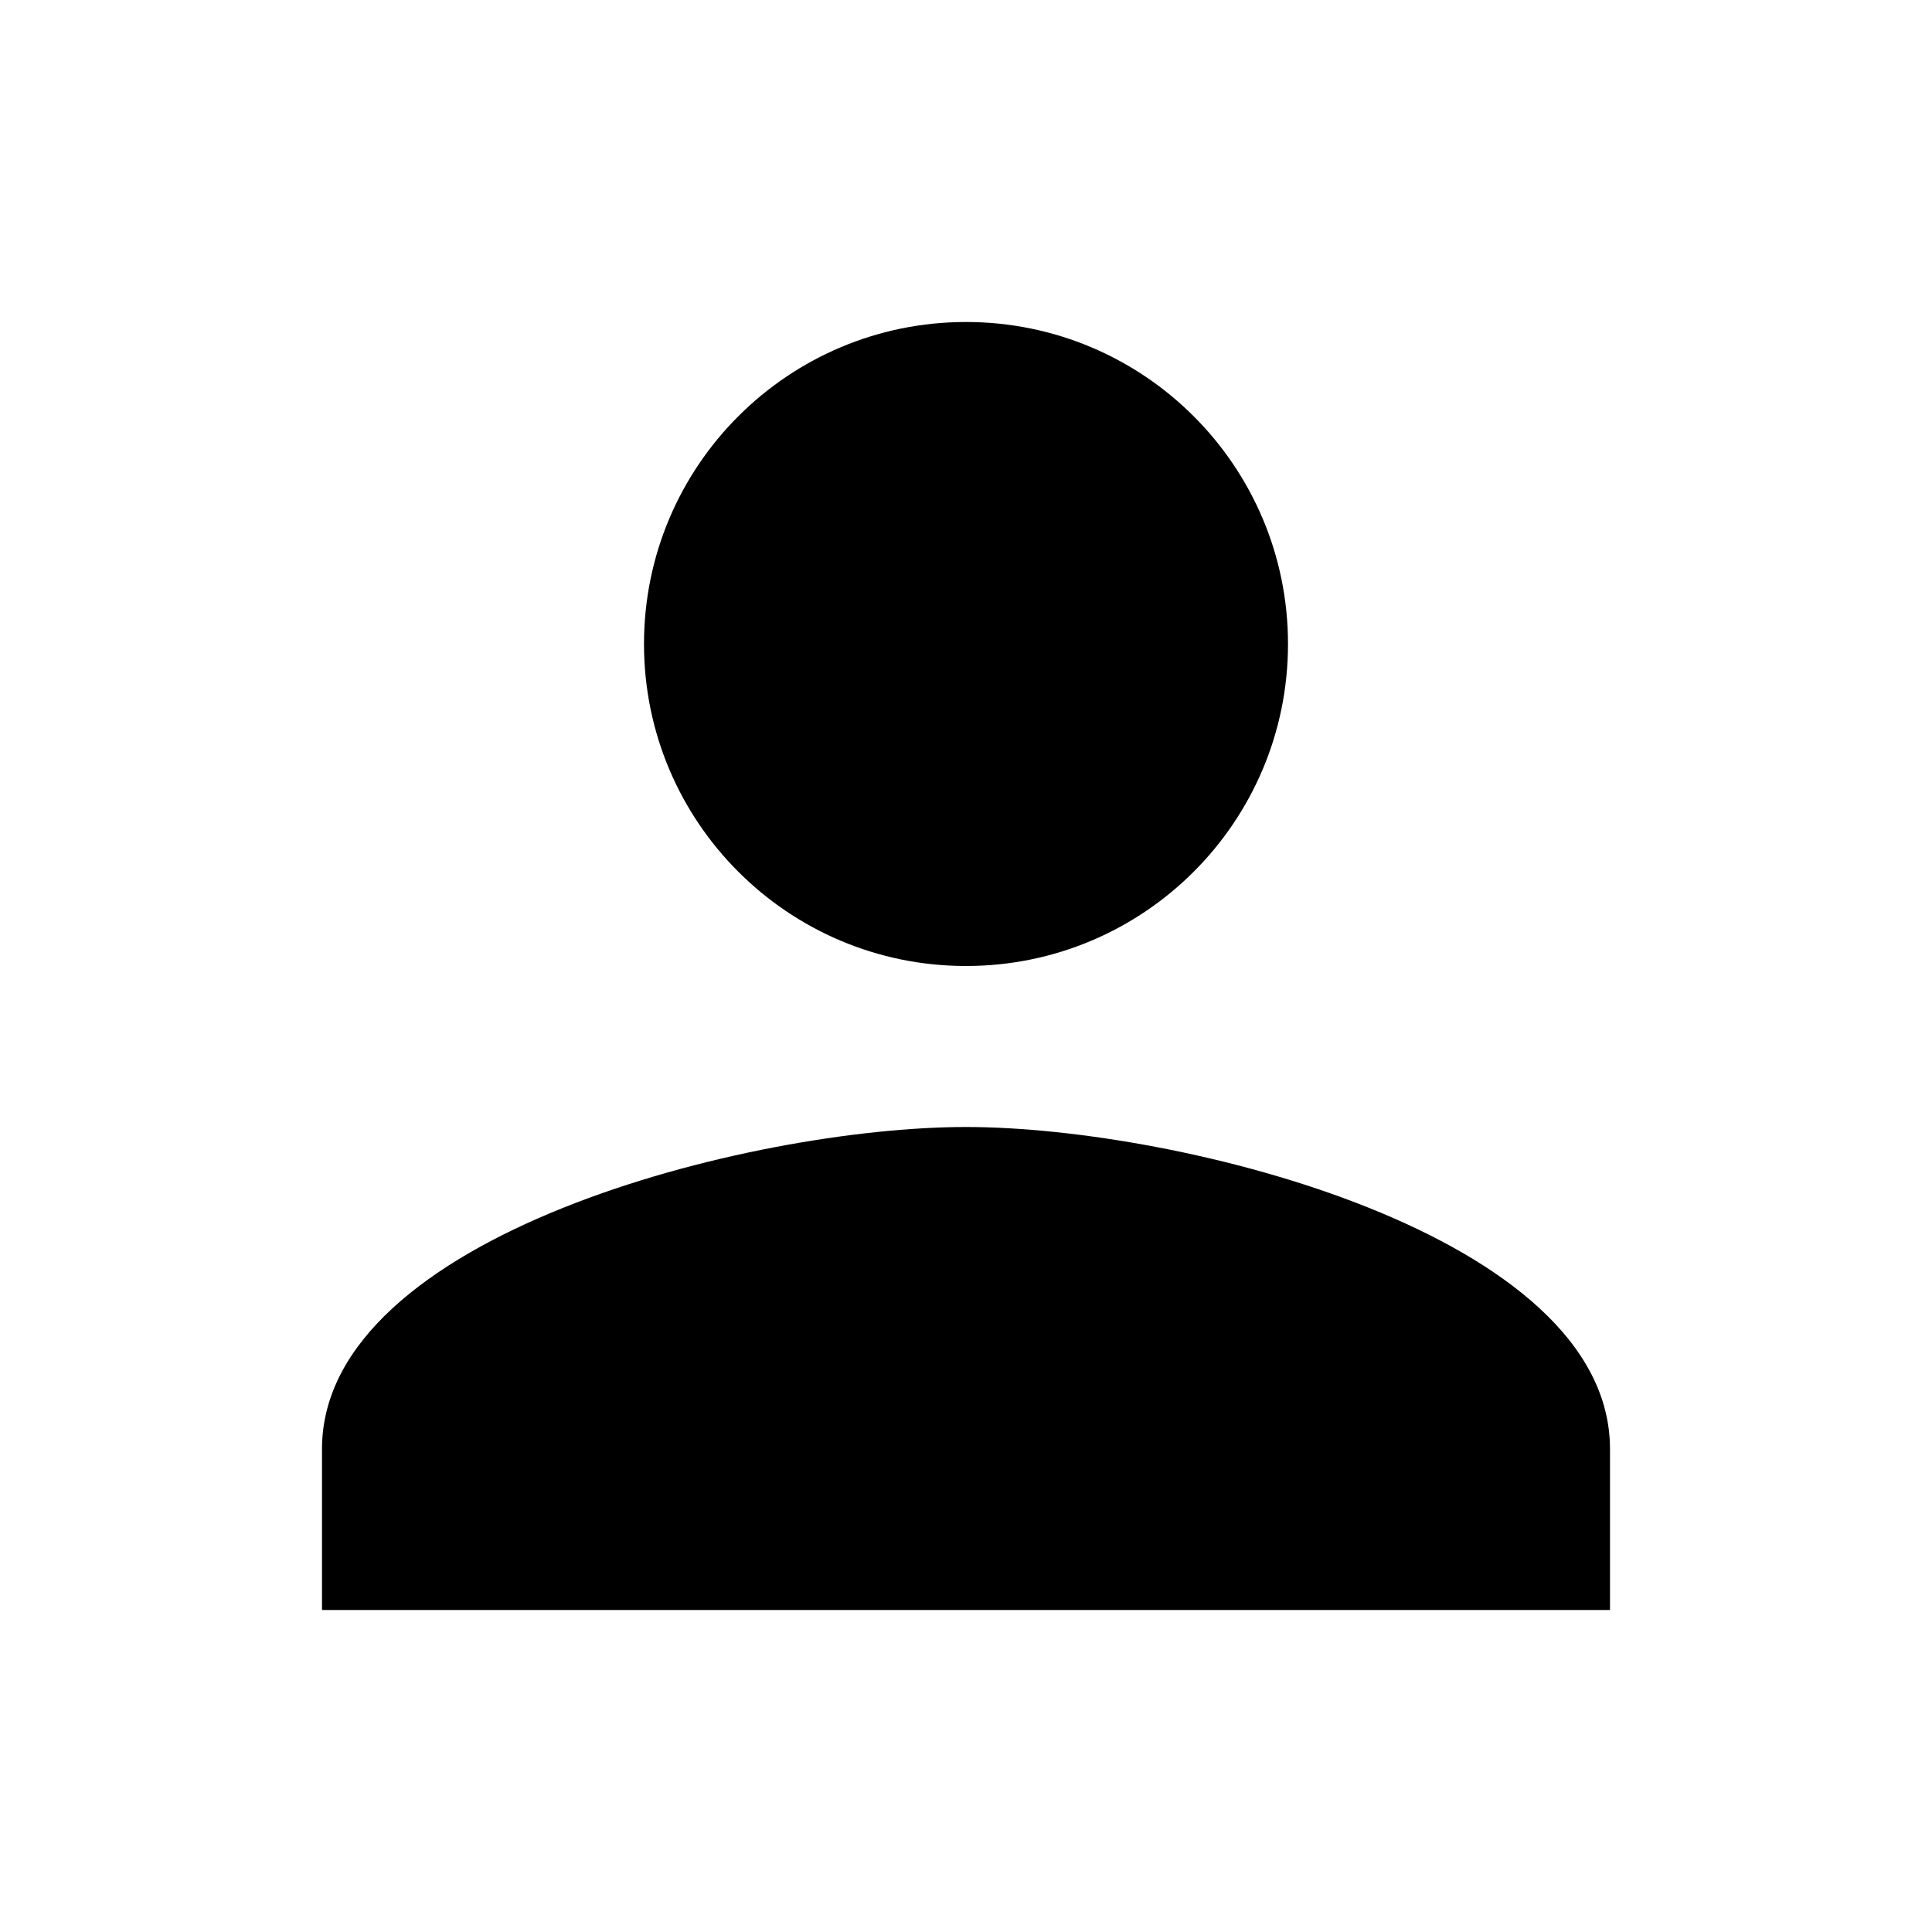
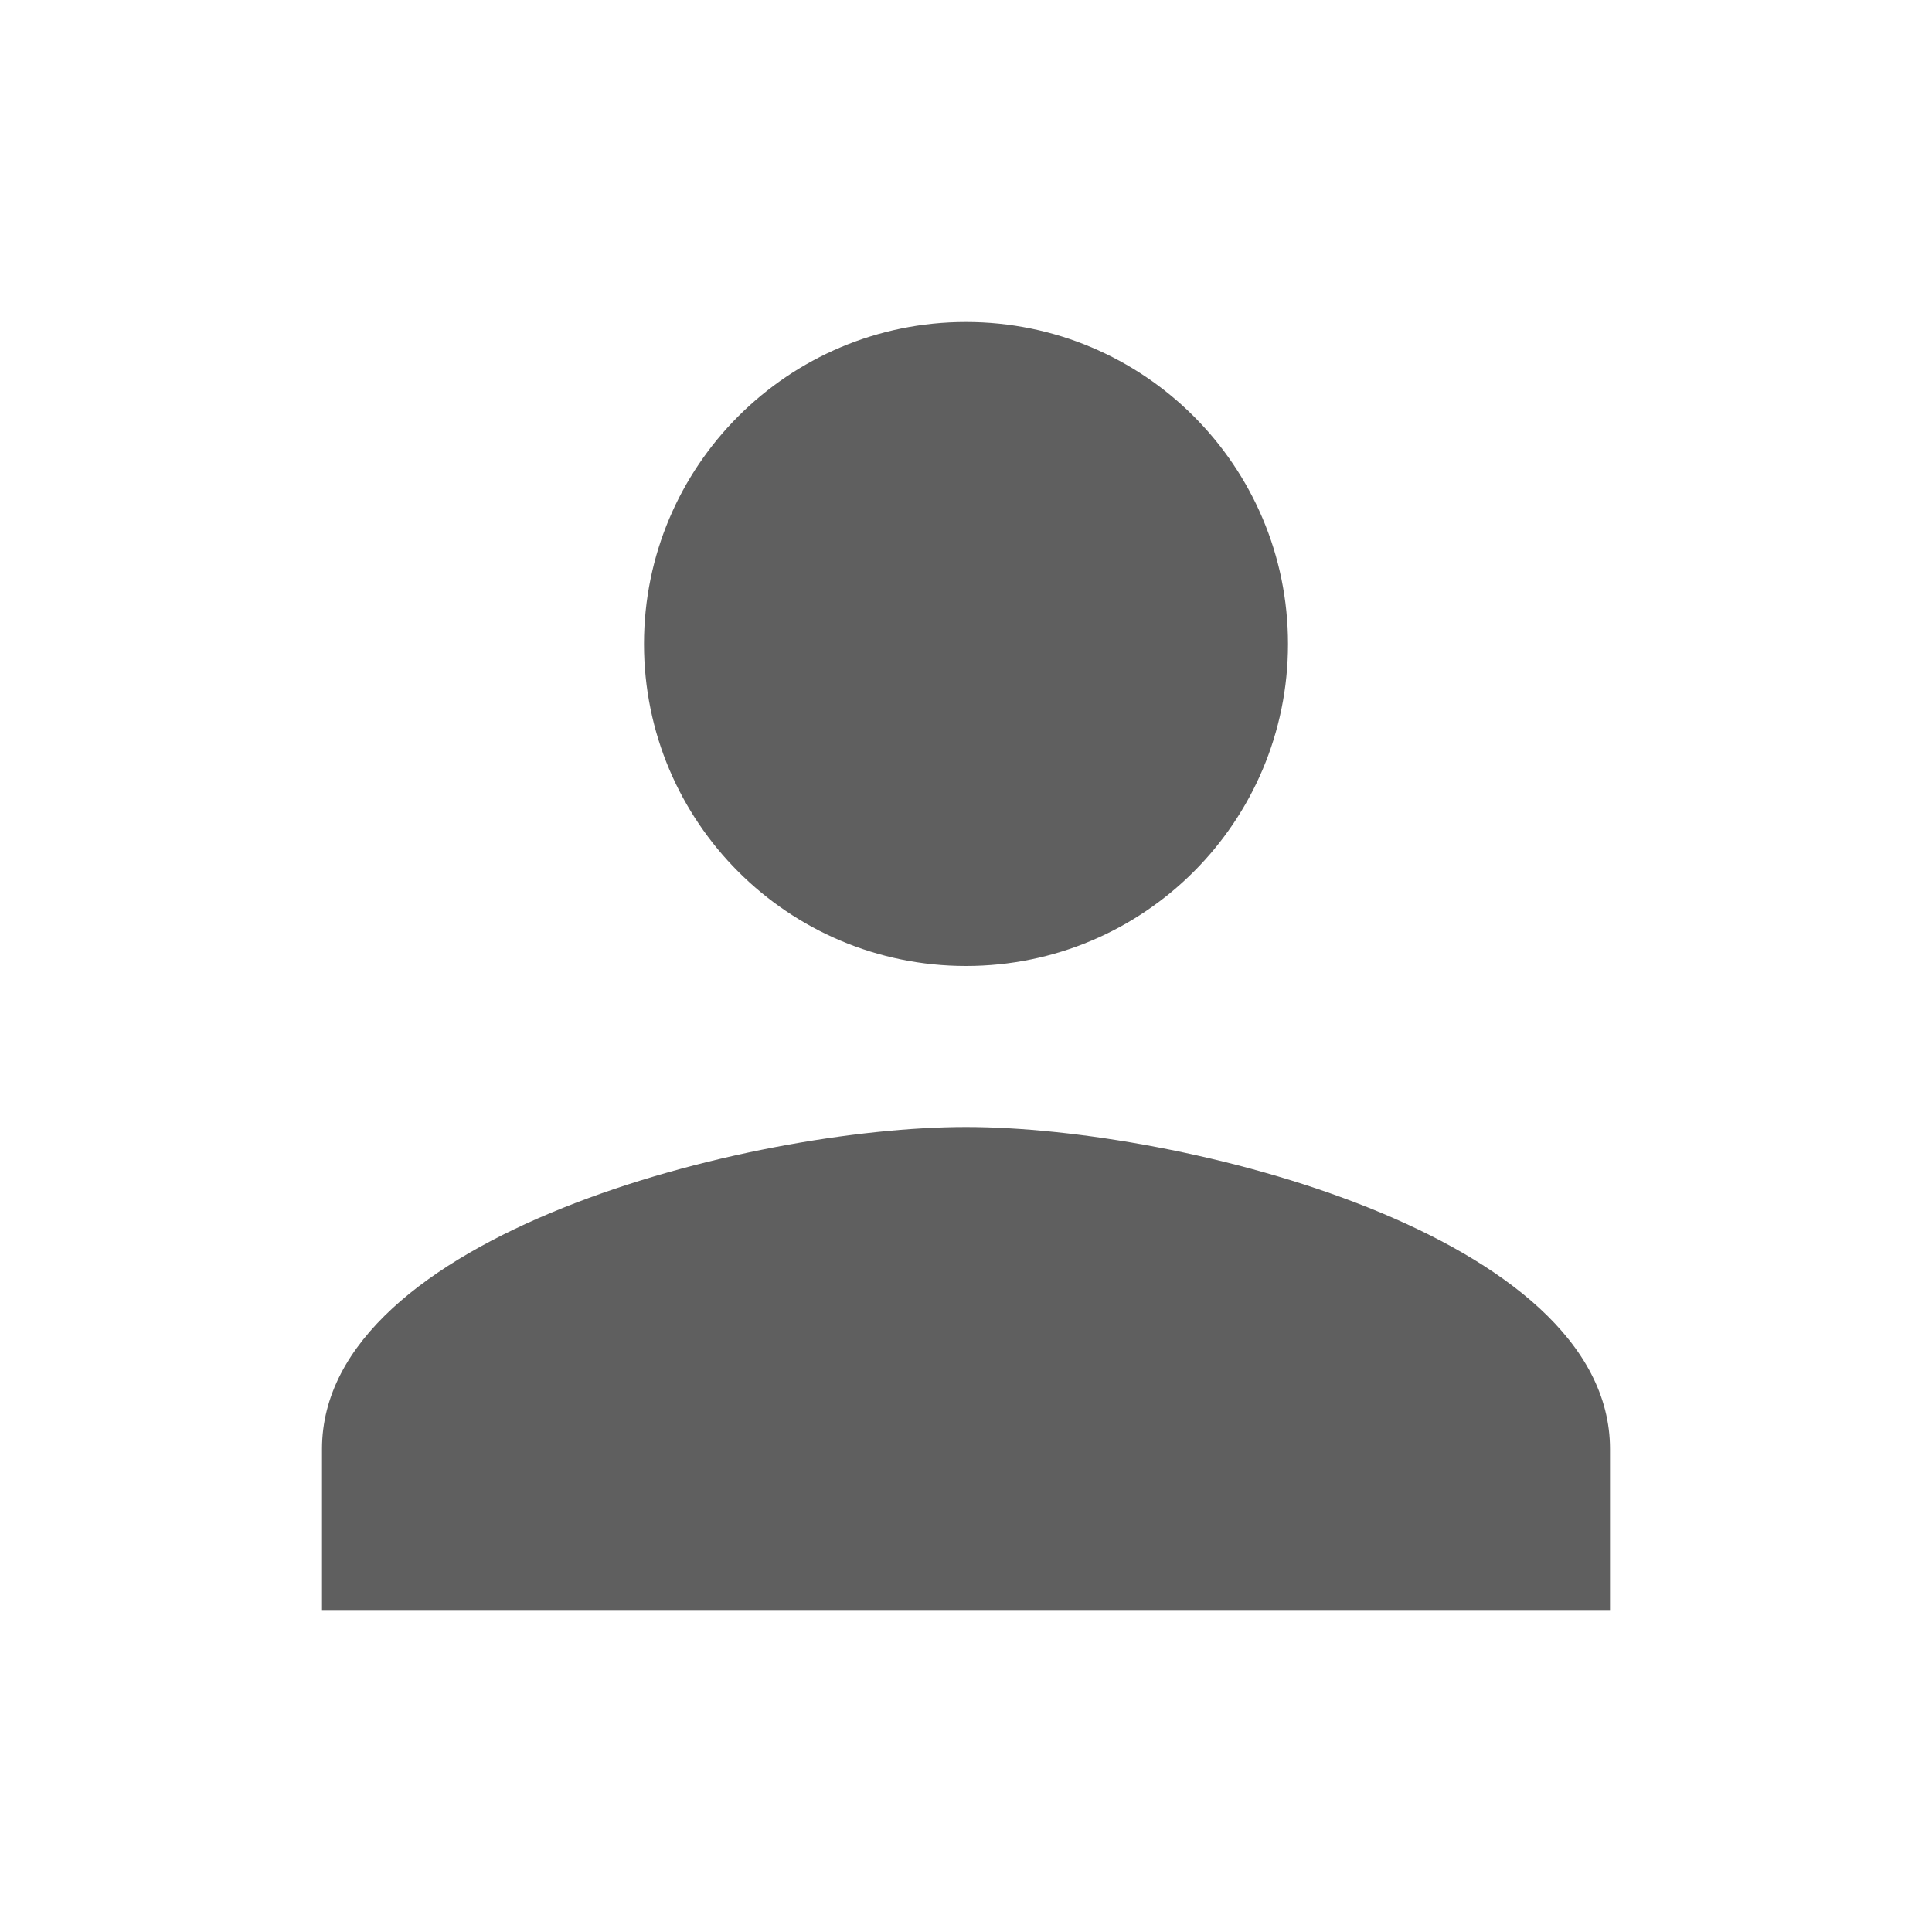
- <svg xmlns="http://www.w3.org/2000/svg" width="24" height="24" viewBox="0 0 24 24">
+ <svg xmlns="http://www.w3.org/2000/svg" fill="#5F5F5F" width="24" height="24" viewBox="0 0 24 24">
  <path d="M12 12c2.21 0 4-1.79 4-4s-1.79-4-4-4-4 1.79-4 4 1.79 4 4 4zm0 2c-2.67 0-8 1.34-8 4v2h16v-2c0-2.66-5.33-4-8-4z" />
  <path d="M0 0h24v24H0z" fill="none" />
</svg>
